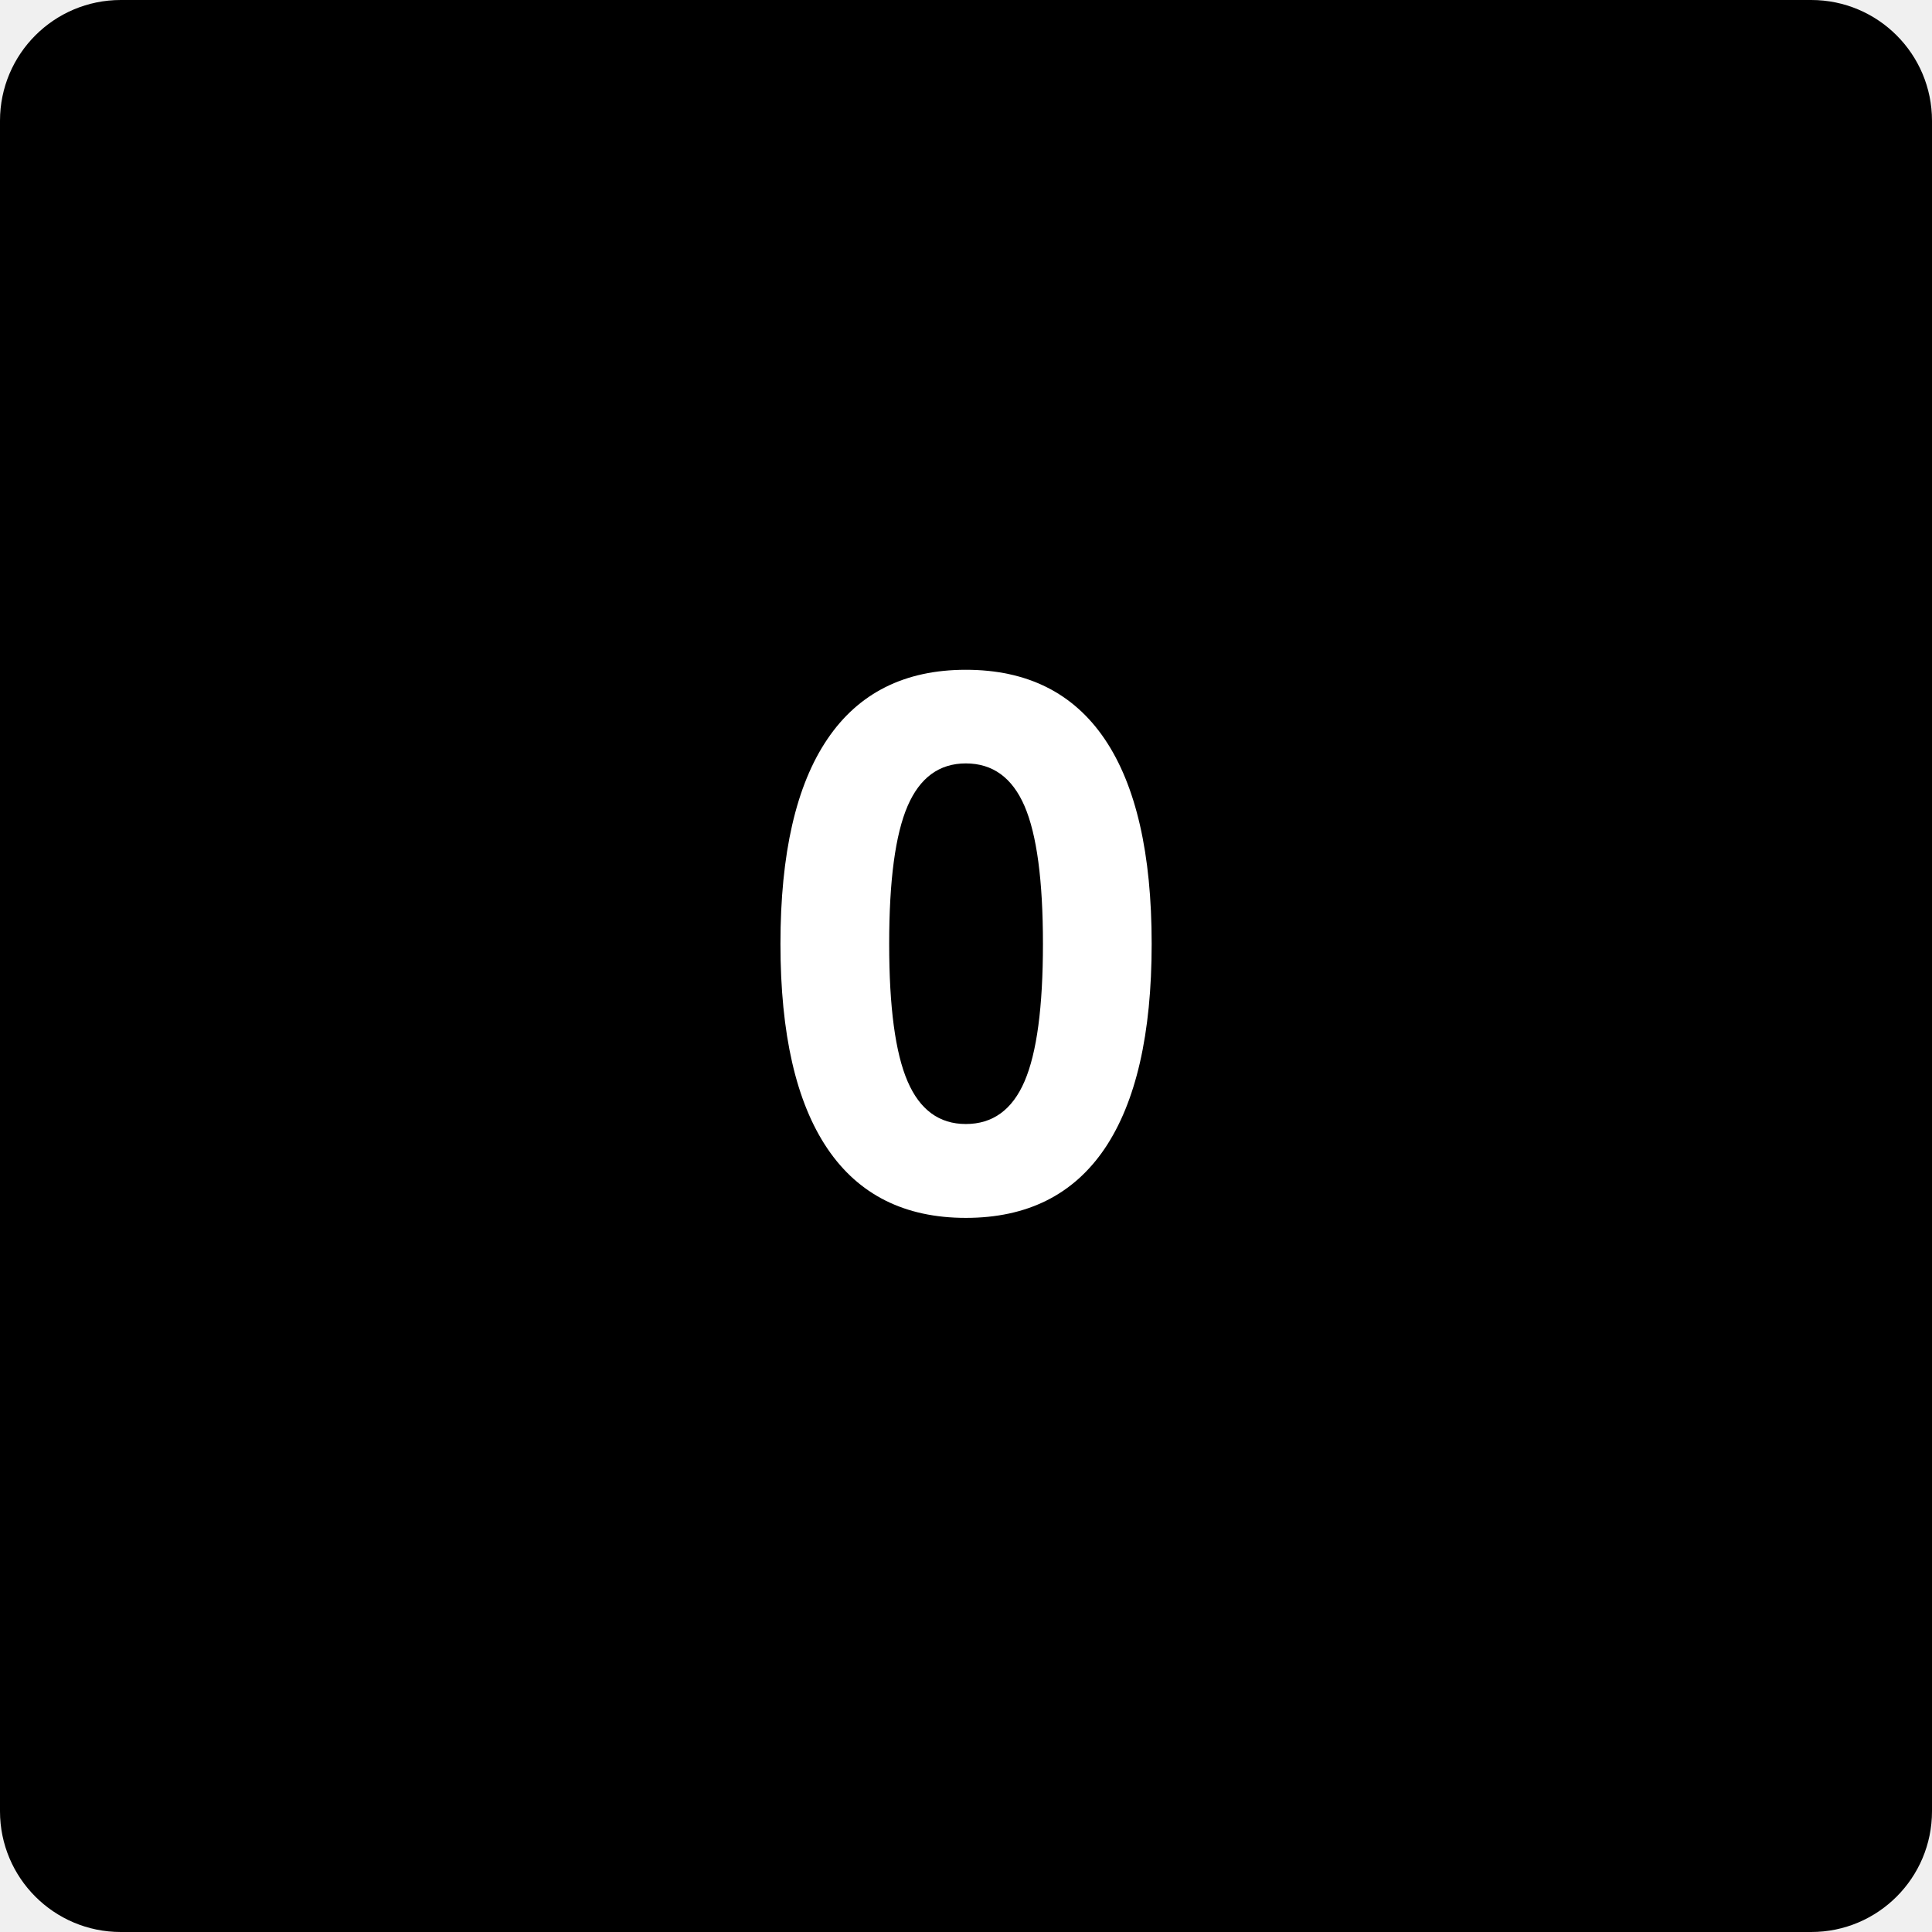
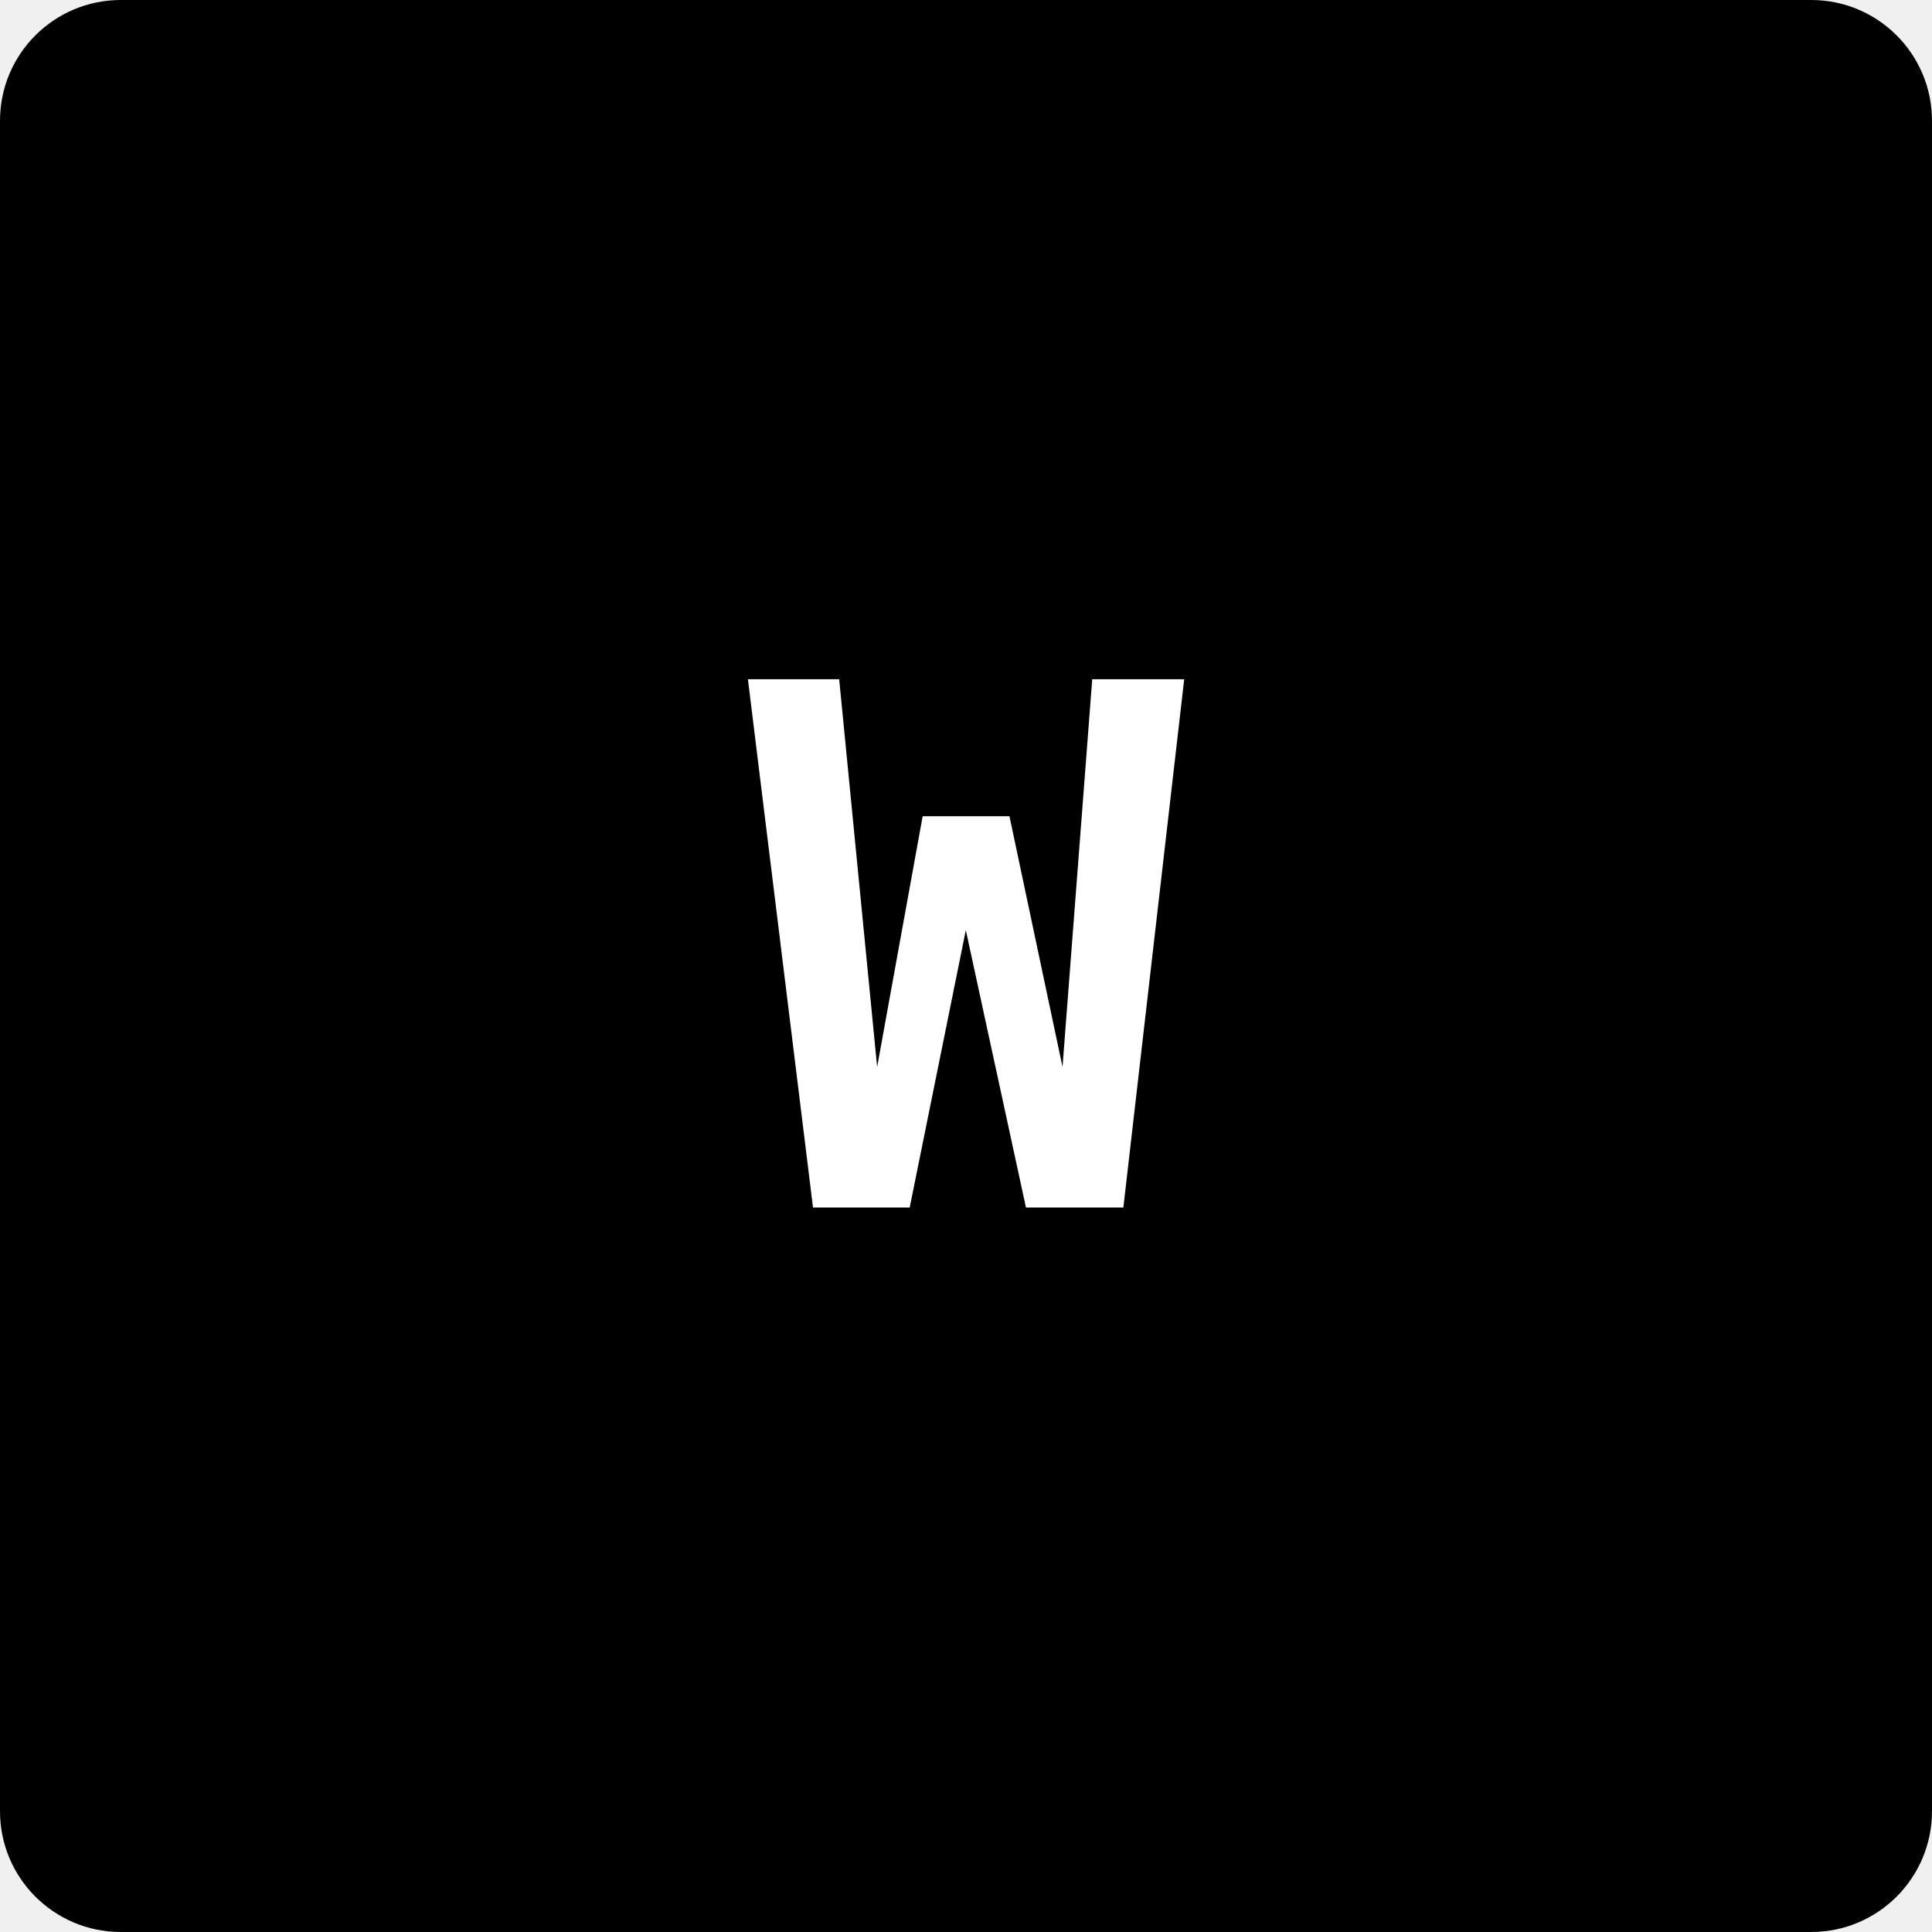
<svg xmlns="http://www.w3.org/2000/svg" width="128" height="128" viewBox="0 0 128 128">
  <rect width="128" height="128" fill="#000" rx="8" />
-   <text x="64" y="80" font-family="monospace" font-size="48" fill="#fff" text-anchor="middle" font-weight="bold">O</text>
+   <text x="64" y="80" font-family="monospace" font-size="48" fill="#fff" text-anchor="middle" font-weight="bold">W</text>
</svg>
